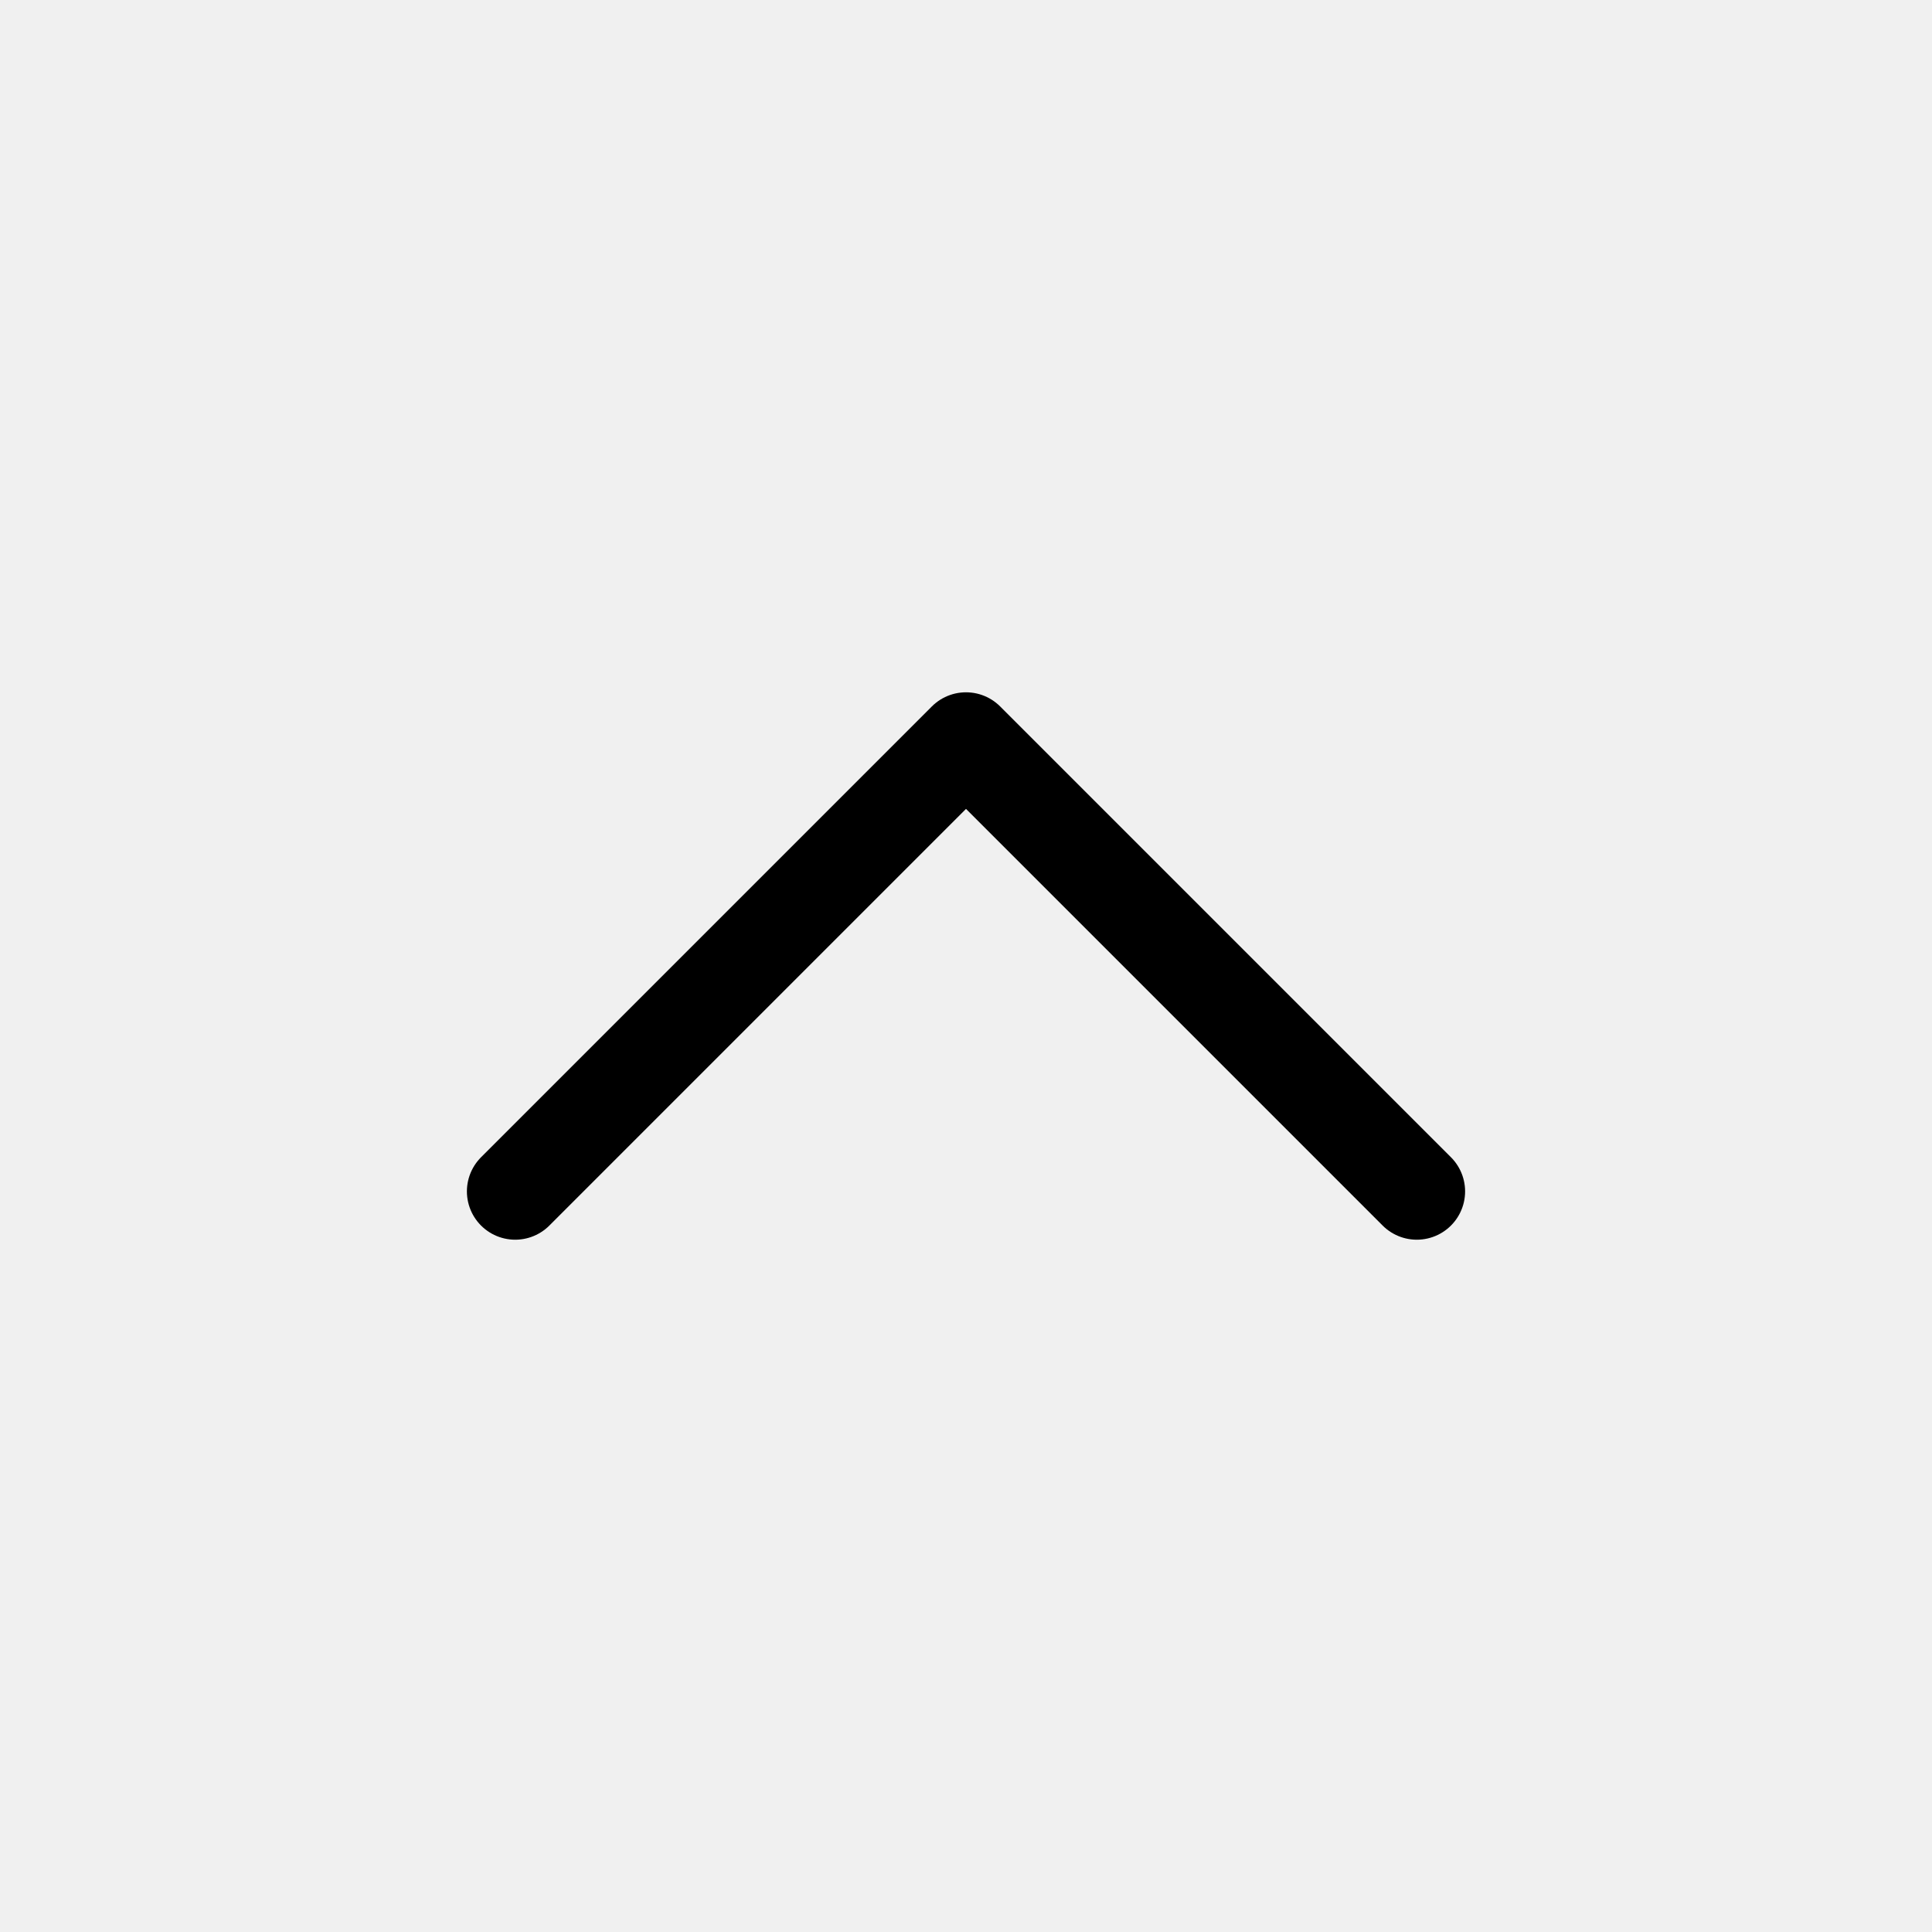
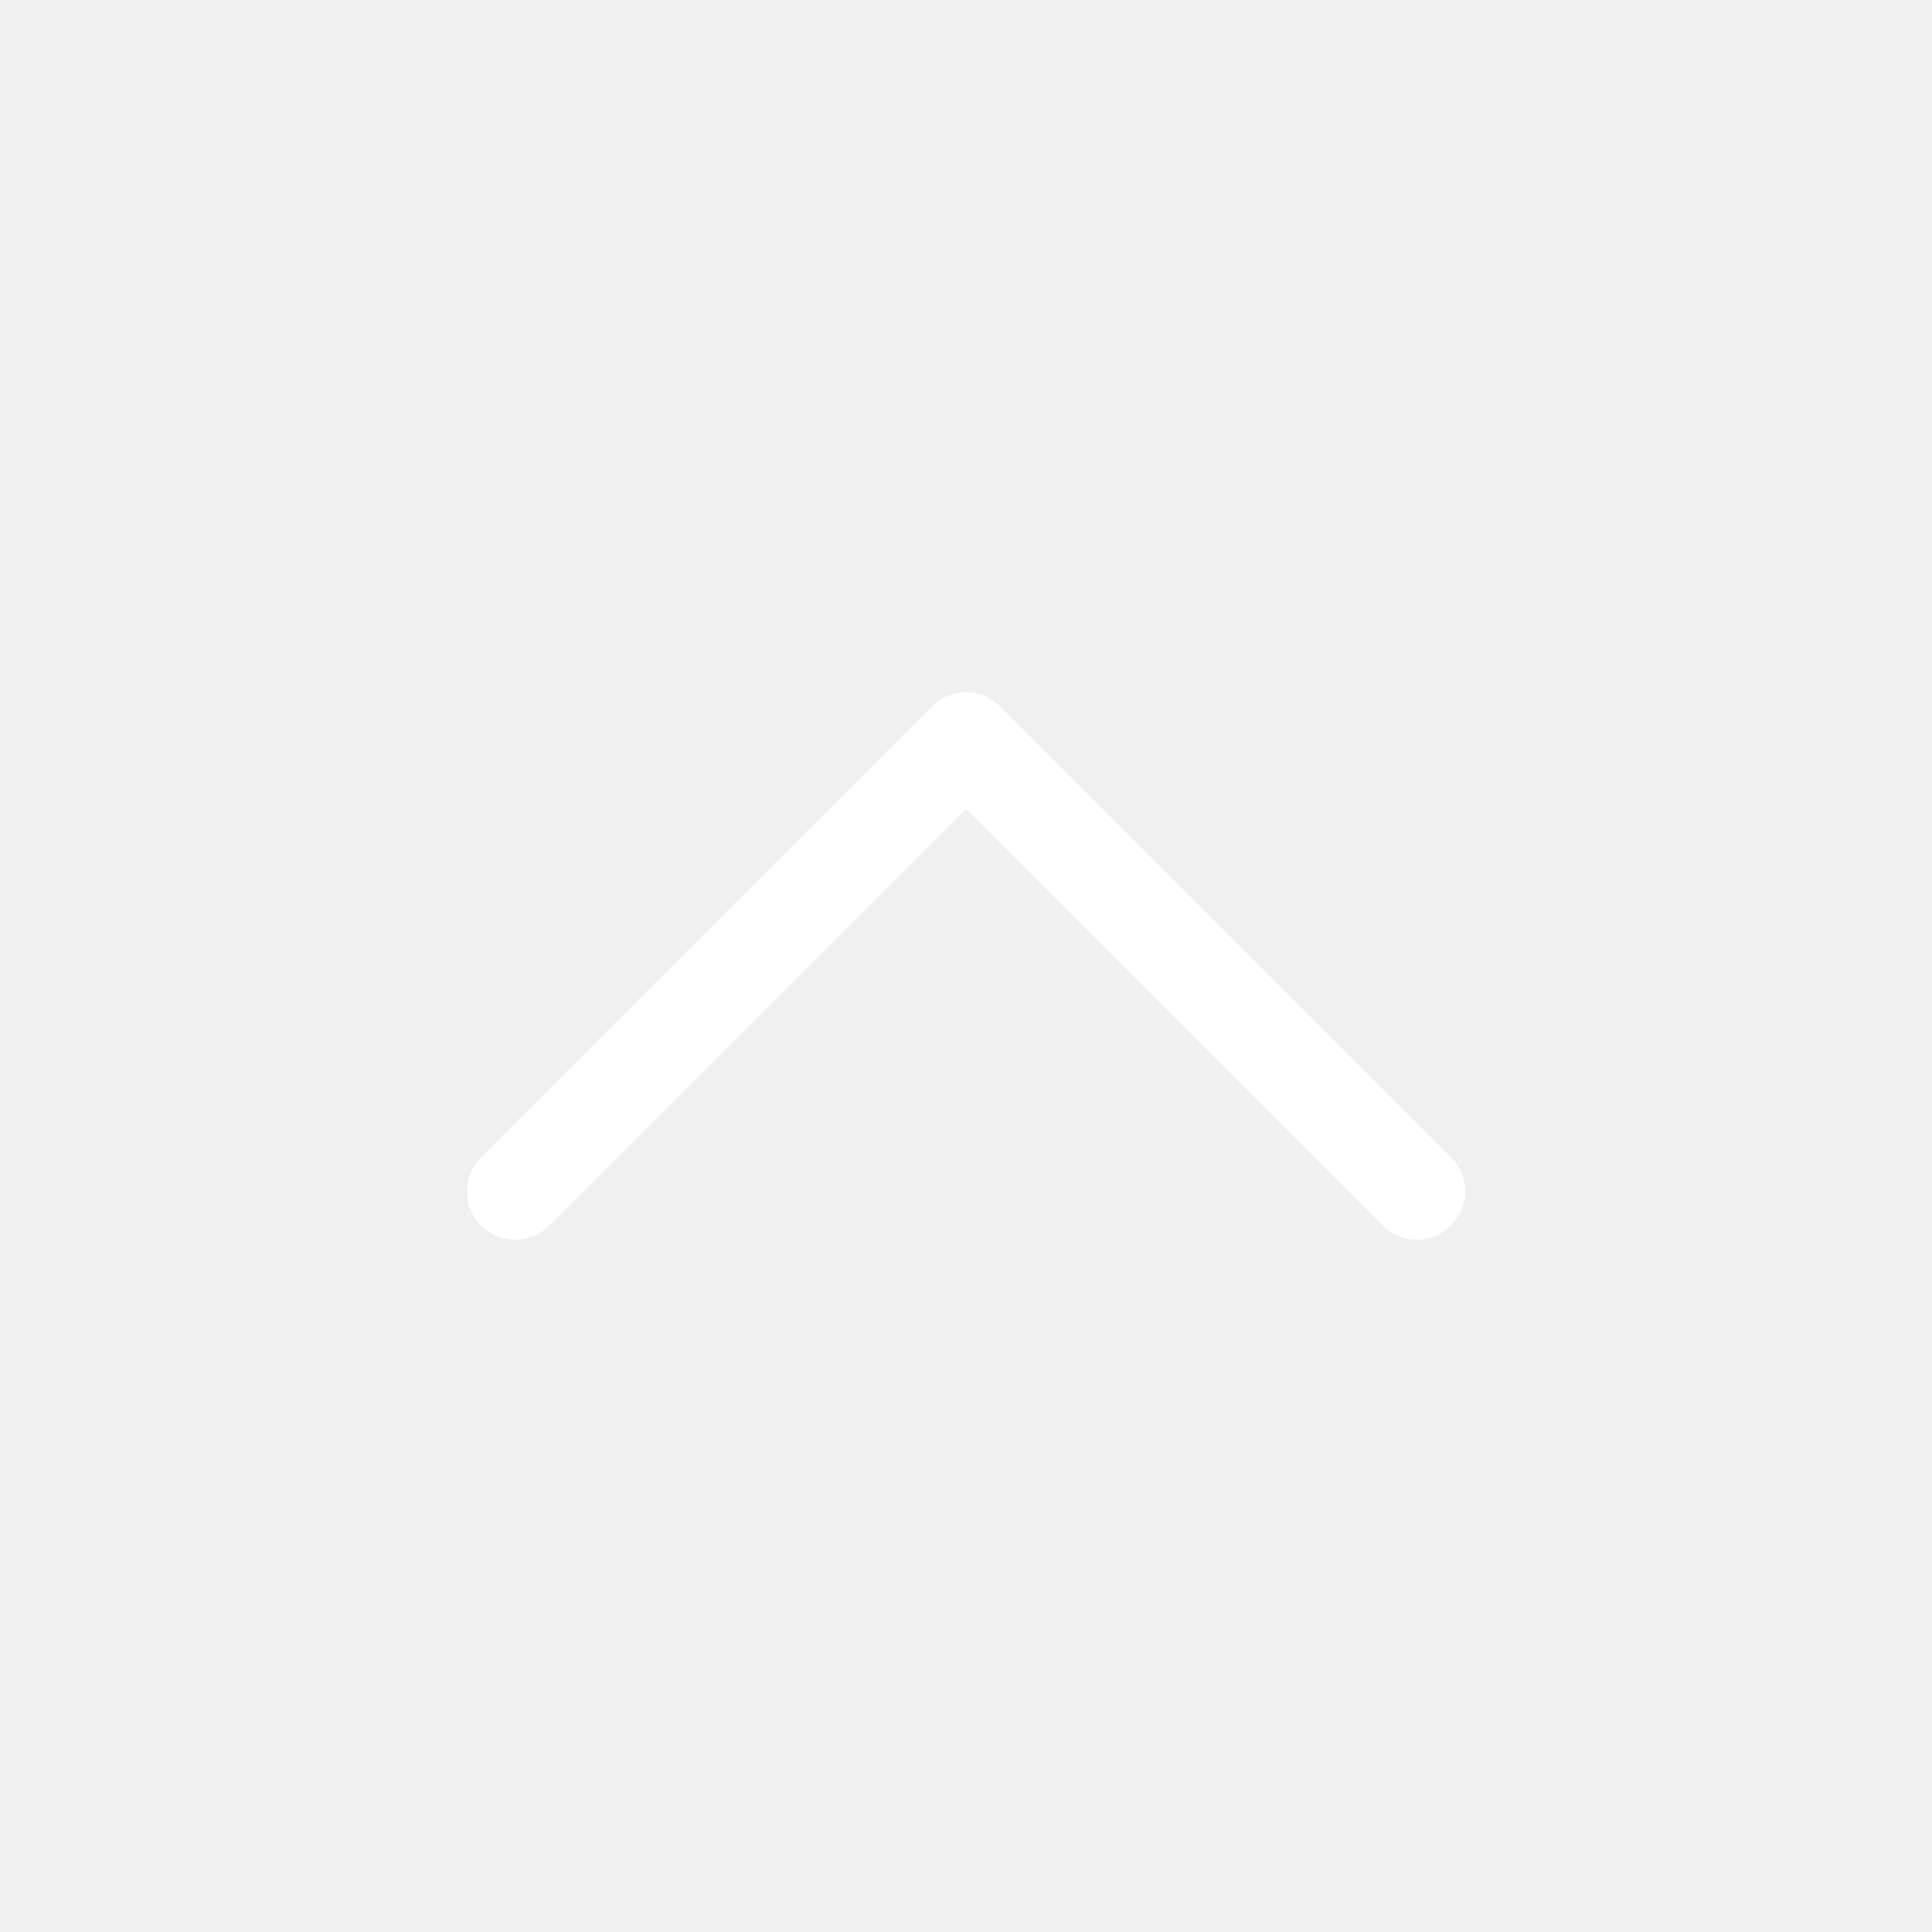
<svg xmlns="http://www.w3.org/2000/svg" width="30" height="30" viewBox="0 0 30 30" fill="none">
-   <path d="M8 18.5L15 11.5L22 18.5" stroke="black" stroke-width="1.5" stroke-linecap="round" stroke-linejoin="round" />
+   <path d="M8 18.5L15 11.5L22 18.5" stroke="white" stroke-width="1.5" stroke-linecap="round" stroke-linejoin="round" />
</svg>
